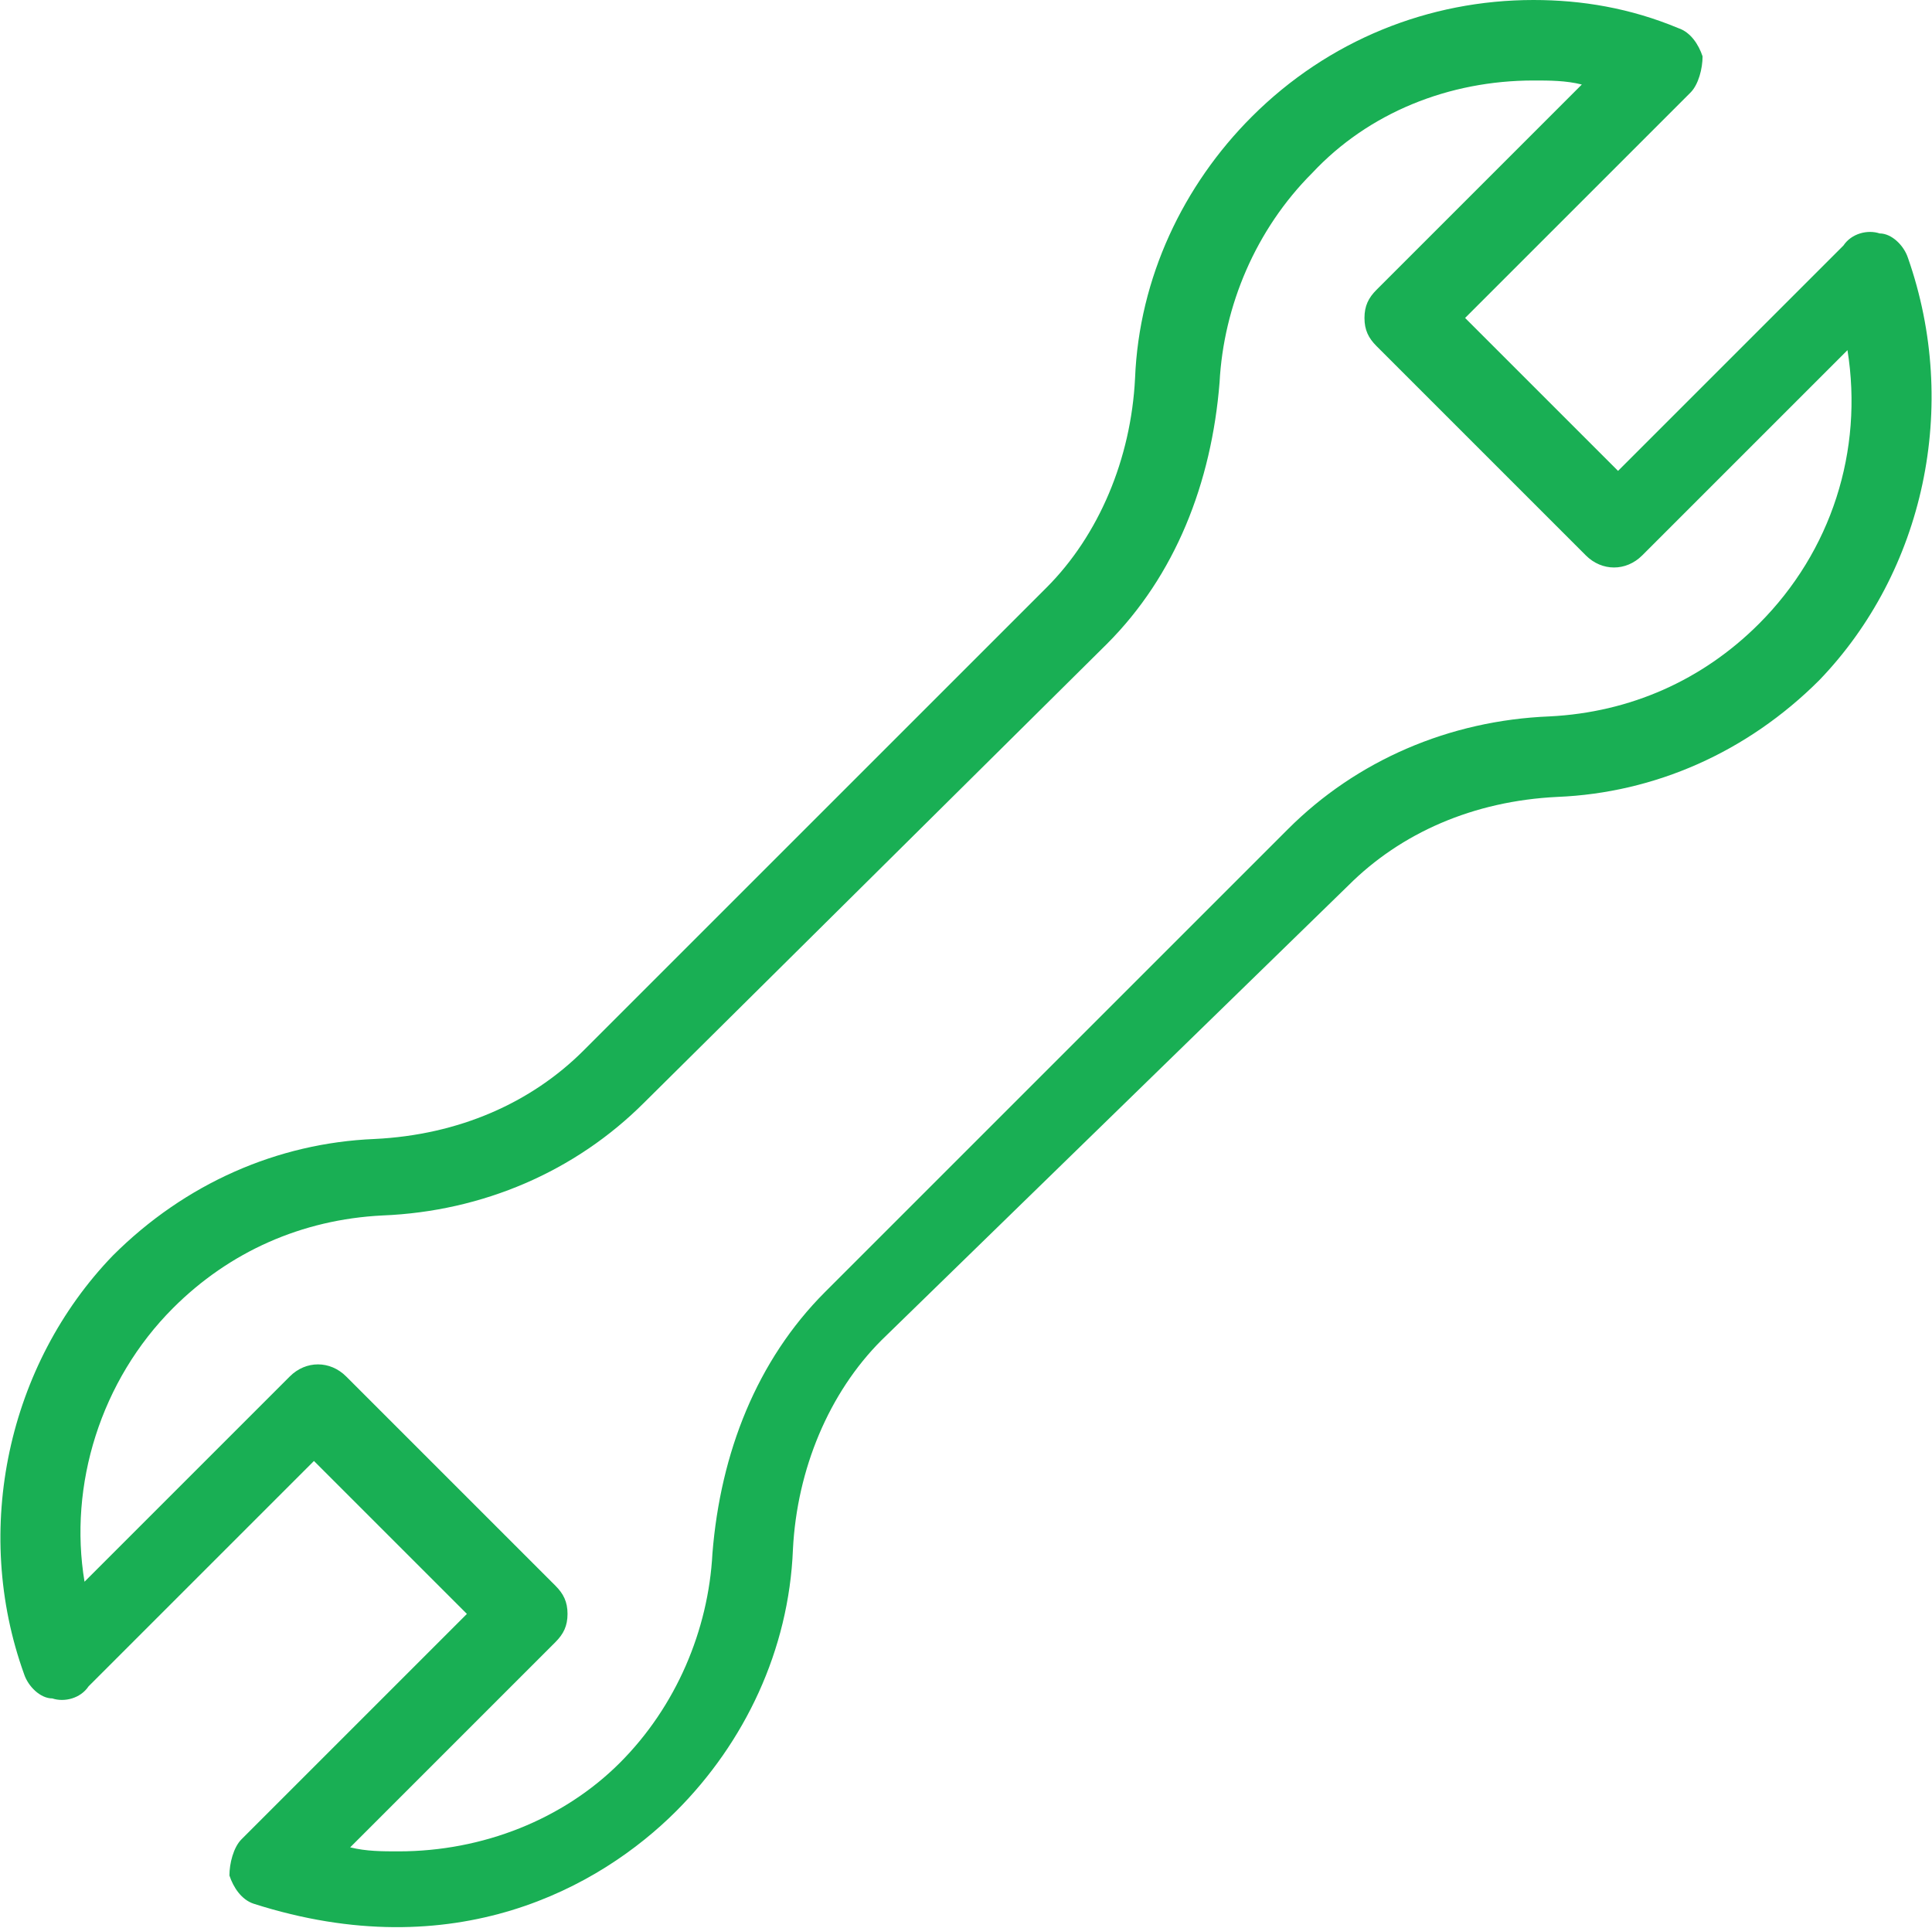
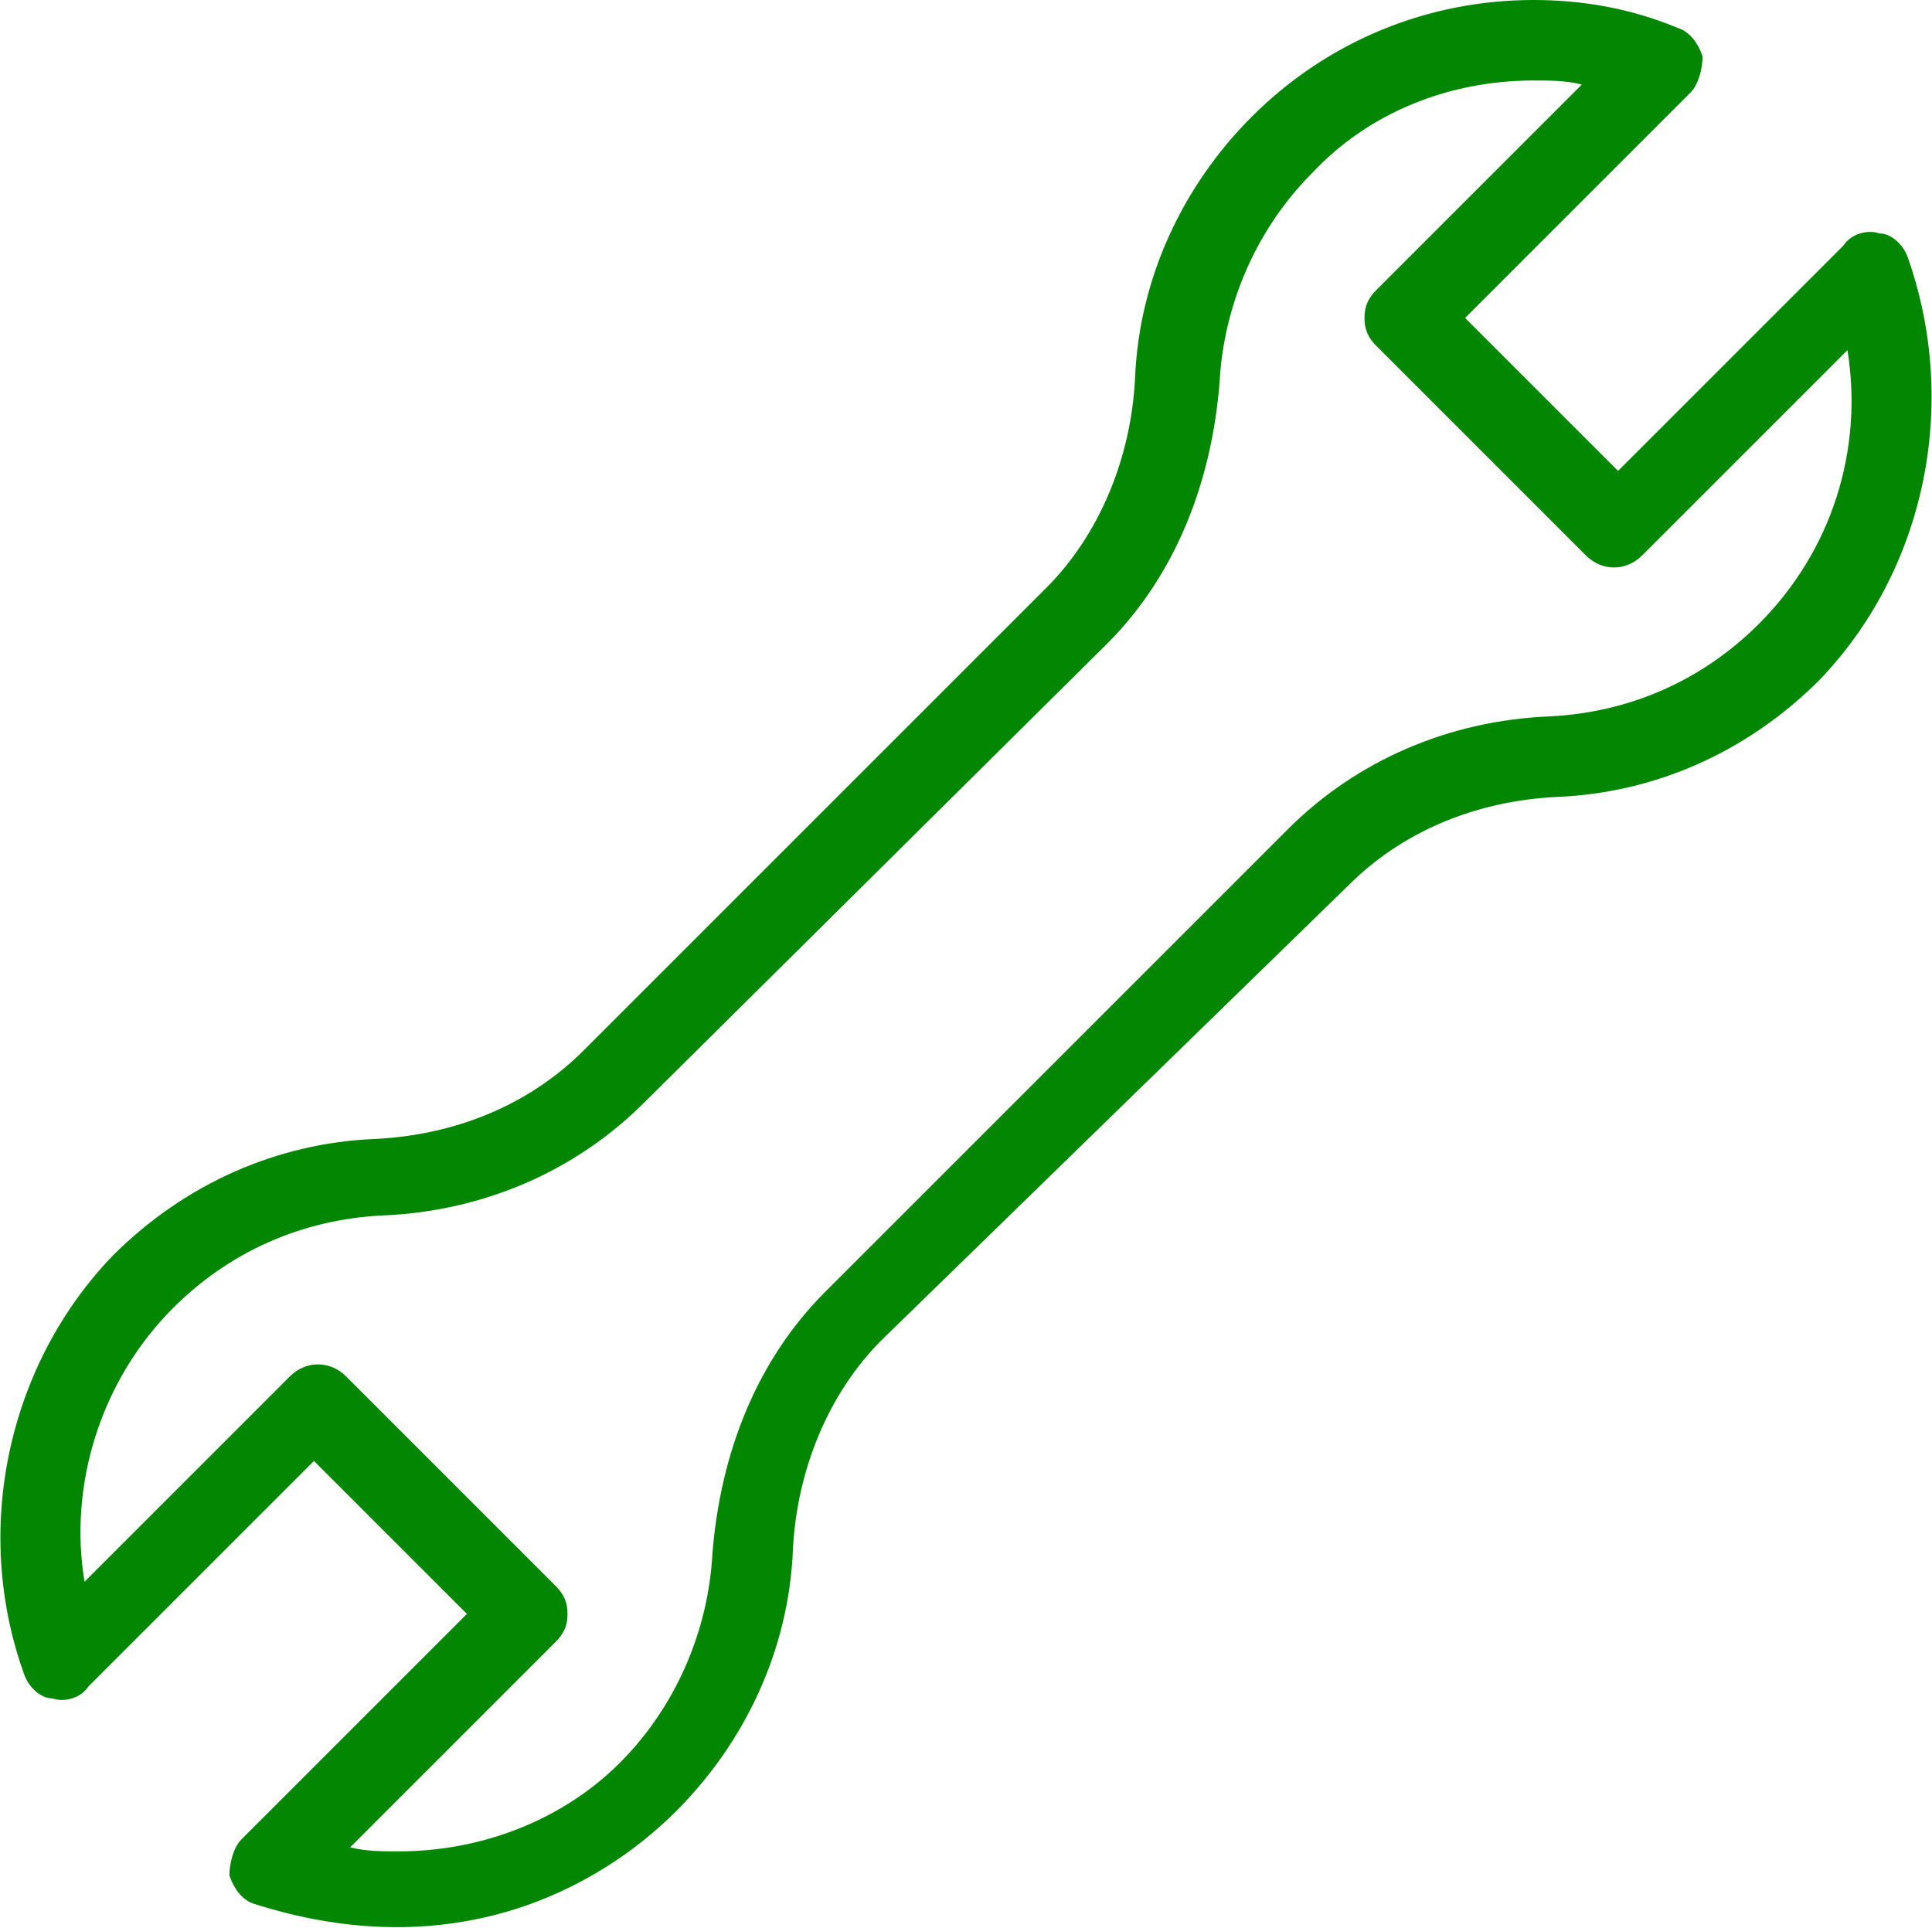
<svg xmlns="http://www.w3.org/2000/svg" id="Layer_1" width="48" height="47.9" viewBox="0 0 48 47.9" style="enable-background:new 0 0 48 47.9">
-   <style>.st0{fill:#19af54}</style>
+   <style>.st0{fill:#038702}</style>
  <path class="st0" d="M47.4 6.4c-.1-.3-.4-.6-.7-.6-.3-.1-.7.0-.9.3l-5.6 5.6-3.8-3.8L42 2.3c.2-.2.3-.6.3-.9-.1-.3-.3-.6-.6-.7C40.5.2 39.3.0 38.1.0c-2.6.0-5.1 1-7 2.9-1.7 1.7-2.8 4-2.9 6.5-.1 2-.9 3.9-2.2 5.2L14.5 26.1c-1.3 1.3-3.1 2.1-5.2 2.2-2.4.1-4.7 1.1-6.5 2.9C.2 33.9-.7 38 .6 41.6c.1.3.4.6.7.6.3.1.7.0.9-.3l5.6-5.6 3.8 3.8L6 45.7c-.2.2-.3.6-.3.9.1.3.3.6.6.7 5 1.6 8.6-.4 10.5-2.3 1.7-1.7 2.8-4 2.9-6.5.1-2 .9-3.9 2.2-5.2L33.5 22c1.3-1.3 3.1-2.1 5.2-2.2 2.4-.1 4.7-1.1 6.5-2.9C47.8 14.2 48.7 10.1 47.4 6.4zM43.7 15.5c-1.4 1.4-3.2 2.2-5.2 2.3-2.5.1-4.8 1.1-6.5 2.8L20.5 32.1c-1.7 1.7-2.6 4-2.8 6.5-.1 1.9-.9 3.8-2.3 5.2S12 46 9.9 46c-.4.0-.8.0-1.2-.1l5.1-5.1c.2-.2.3-.4.3-.7s-.1-.5-.3-.7l-5.2-5.2c-.4-.4-1-.4-1.4.0l-5.1 5.1c-.4-2.4.4-5 2.2-6.8 1.4-1.4 3.2-2.2 5.2-2.3 2.5-.1 4.8-1.1 6.5-2.8L27.5 16c1.7-1.7 2.6-4 2.8-6.5.1-1.9.9-3.8 2.3-5.2C34 2.8 36 2 38.1 2c.4.0.8.0 1.2.1l-5.1 5.1c-.2.2-.3.4-.3.7.0.3.1.5.3.7l5.2 5.2c.4.4 1 .4 1.4.0l5.1-5.1C46.3 11.2 45.5 13.7 43.7 15.5z" />
</svg>
